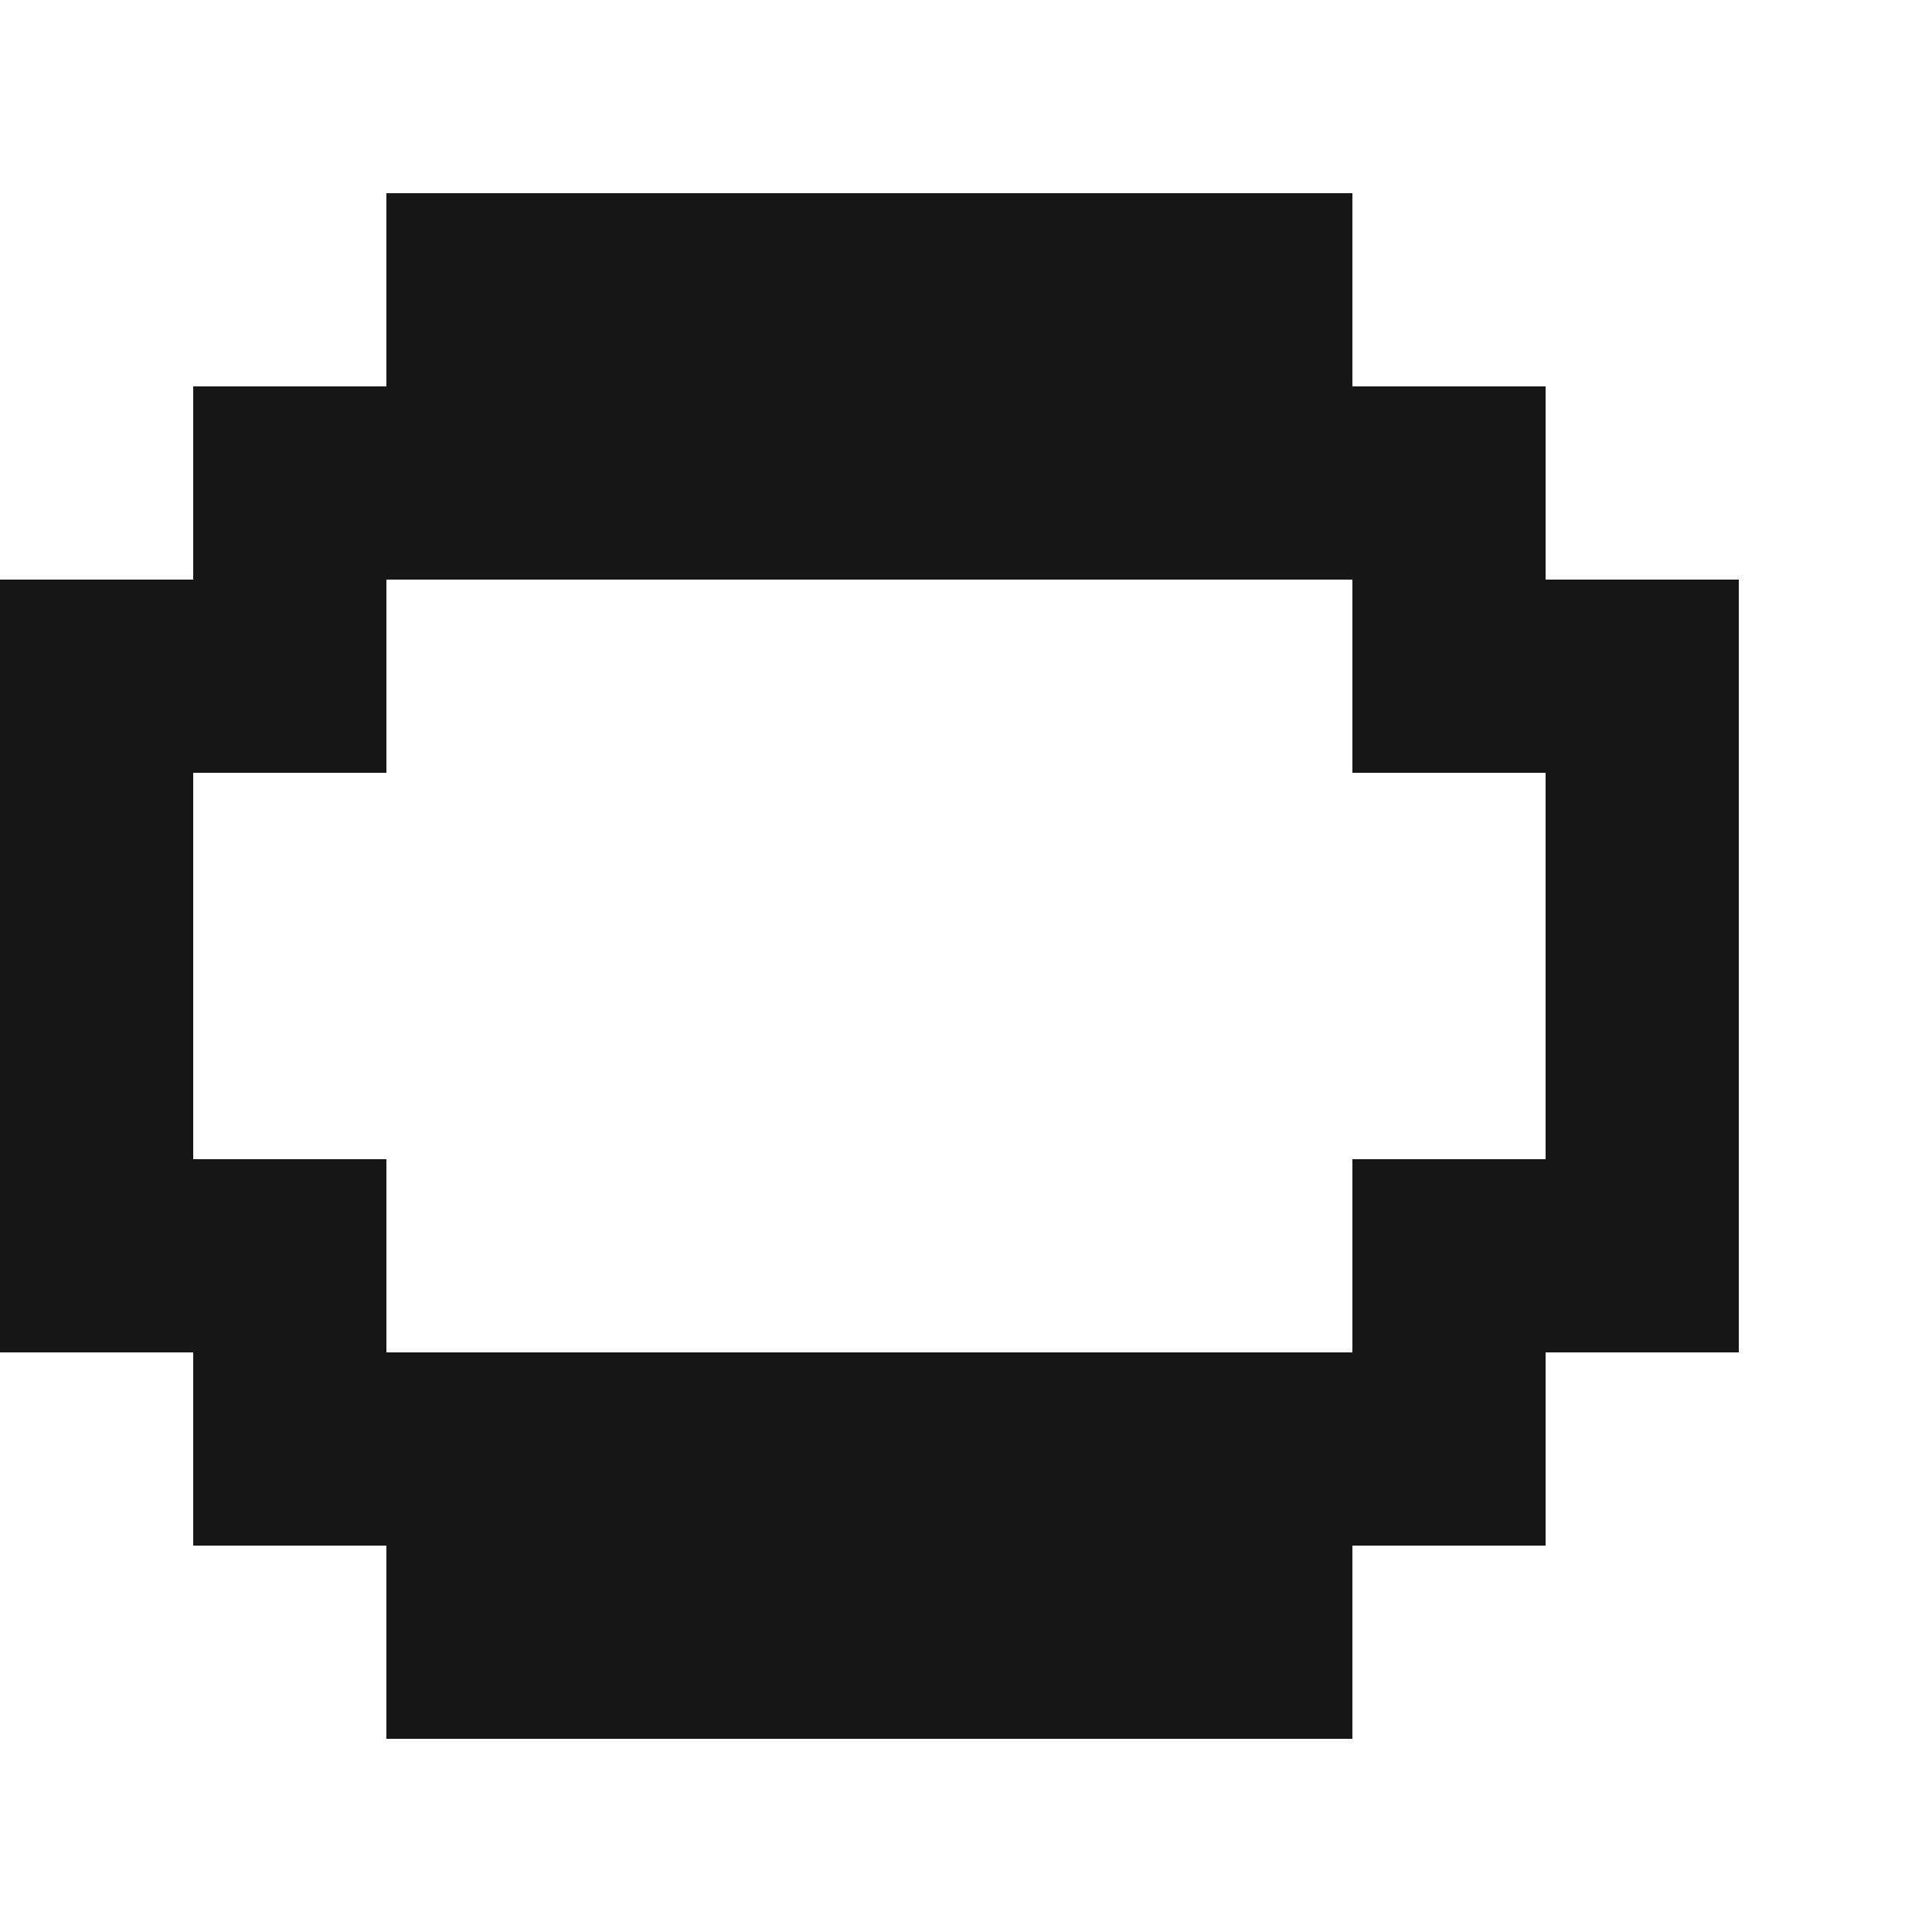
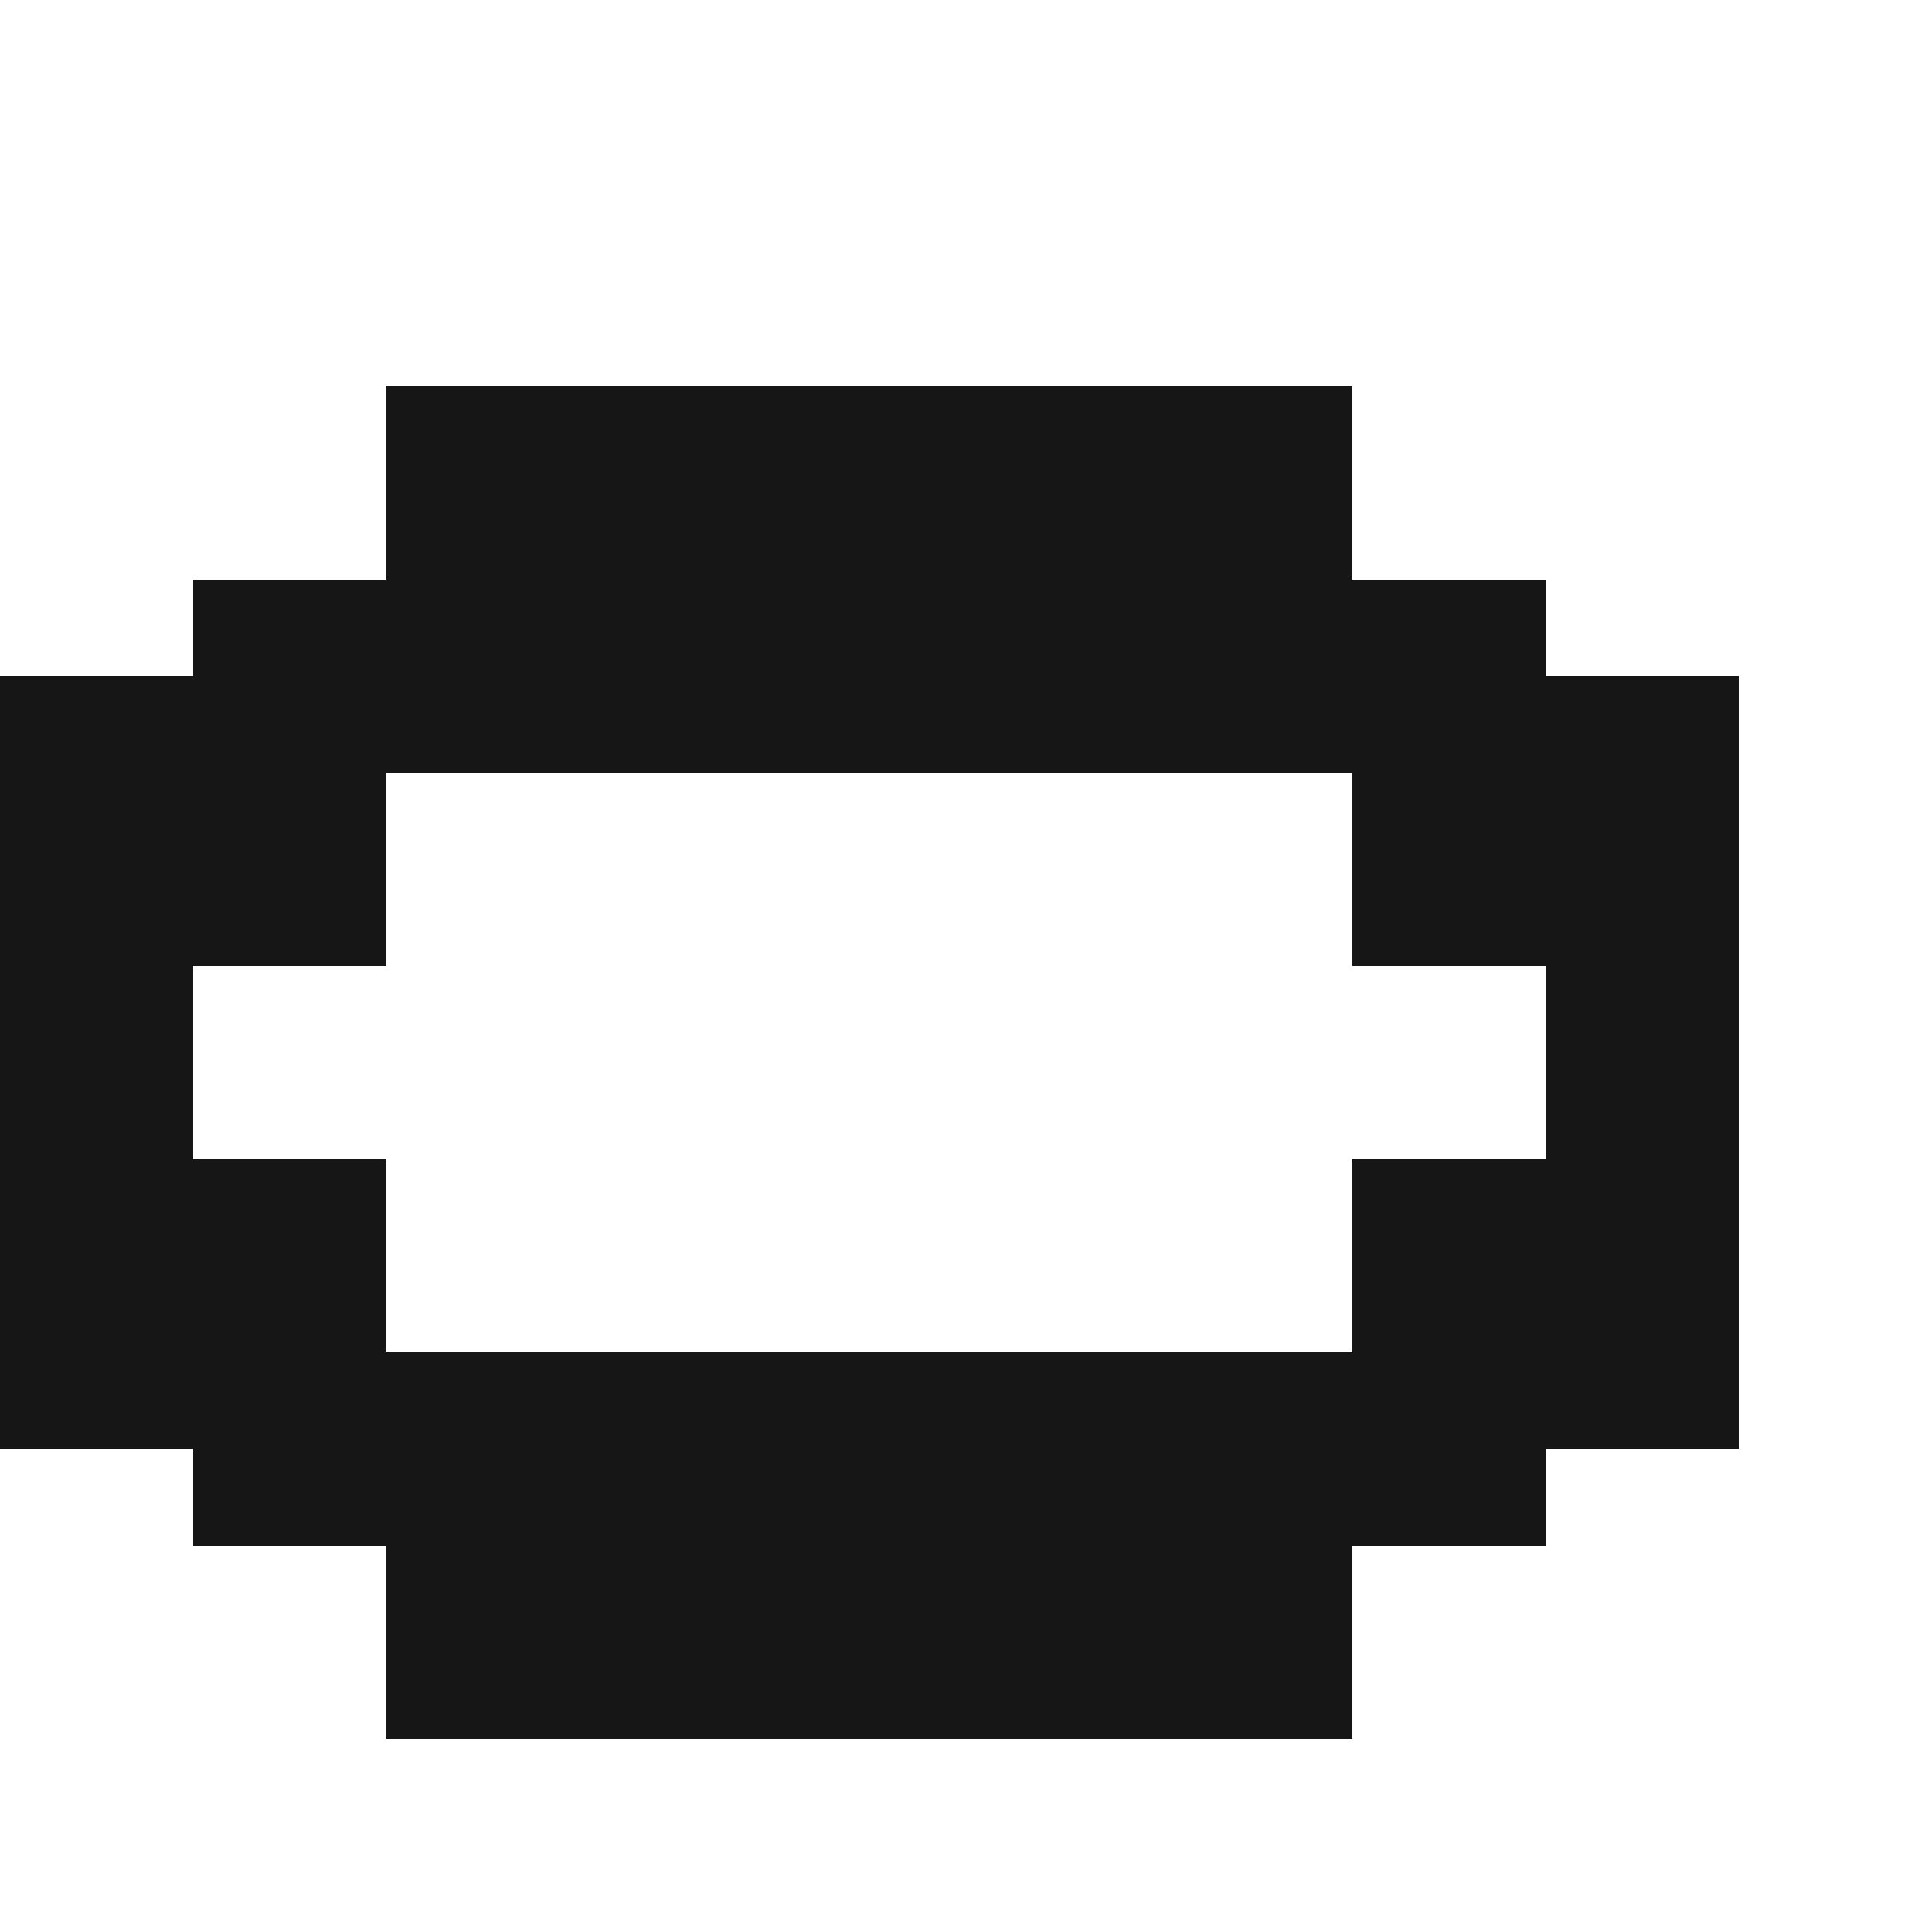
<svg xmlns="http://www.w3.org/2000/svg" width="200" height="200" viewBox="0 0 200 200">
  <g fill="#161616" transform="rotate(90 100 100)" shape-rendering="crispEdges">
-     <rect x="60" y="20" width="20" height="20" />
-     <rect x="80" y="20" width="20" height="20" />
-     <rect x="100" y="20" width="20" height="20" />
-     <rect x="120" y="20" width="20" height="20" />
-     <rect x="40" y="40" width="20" height="20" />
+     <rect x="70" y="20" width="20" height="20" />
+     <rect x="90" y="20" width="20" height="20" />
+     <rect x="110" y="20" width="20" height="20" />
+     <rect x="130" y="20" width="20" height="20" />
    <rect x="60" y="40" width="20" height="20" />
+     <rect x="80" y="40" width="20" height="20" />
    <rect x="120" y="40" width="20" height="20" />
    <rect x="140" y="40" width="20" height="20" />
-     <rect x="20" y="60" width="20" height="20" />
    <rect x="40" y="60" width="20" height="20" />
+     <rect x="60" y="60" width="20" height="20" />
    <rect x="140" y="60" width="20" height="20" />
    <rect x="160" y="60" width="20" height="20" />
-     <rect x="20" y="80" width="20" height="20" />
    <rect x="40" y="80" width="20" height="20" />
+     <rect x="60" y="80" width="20" height="20" />
    <rect x="140" y="80" width="20" height="20" />
    <rect x="160" y="80" width="20" height="20" />
-     <rect x="20" y="100" width="20" height="20" />
    <rect x="40" y="100" width="20" height="20" />
+     <rect x="60" y="100" width="20" height="20" />
    <rect x="140" y="100" width="20" height="20" />
    <rect x="160" y="100" width="20" height="20" />
-     <rect x="20" y="120" width="20" height="20" />
    <rect x="40" y="120" width="20" height="20" />
+     <rect x="60" y="120" width="20" height="20" />
    <rect x="140" y="120" width="20" height="20" />
    <rect x="160" y="120" width="20" height="20" />
-     <rect x="20" y="140" width="20" height="20" />
    <rect x="40" y="140" width="20" height="20" />
+     <rect x="60" y="140" width="20" height="20" />
    <rect x="140" y="140" width="20" height="20" />
    <rect x="160" y="140" width="20" height="20" />
-     <rect x="40" y="160" width="20" height="20" />
    <rect x="60" y="160" width="20" height="20" />
+     <rect x="80" y="160" width="20" height="20" />
    <rect x="120" y="160" width="20" height="20" />
    <rect x="140" y="160" width="20" height="20" />
-     <rect x="60" y="180" width="20" height="20" />
-     <rect x="80" y="180" width="20" height="20" />
-     <rect x="100" y="180" width="20" height="20" />
-     <rect x="120" y="180" width="20" height="20" />
+     <rect x="70" y="180" width="20" height="20" />
+     <rect x="90" y="180" width="20" height="20" />
+     <rect x="110" y="180" width="20" height="20" />
+     <rect x="130" y="180" width="20" height="20" />
  </g>
</svg>
